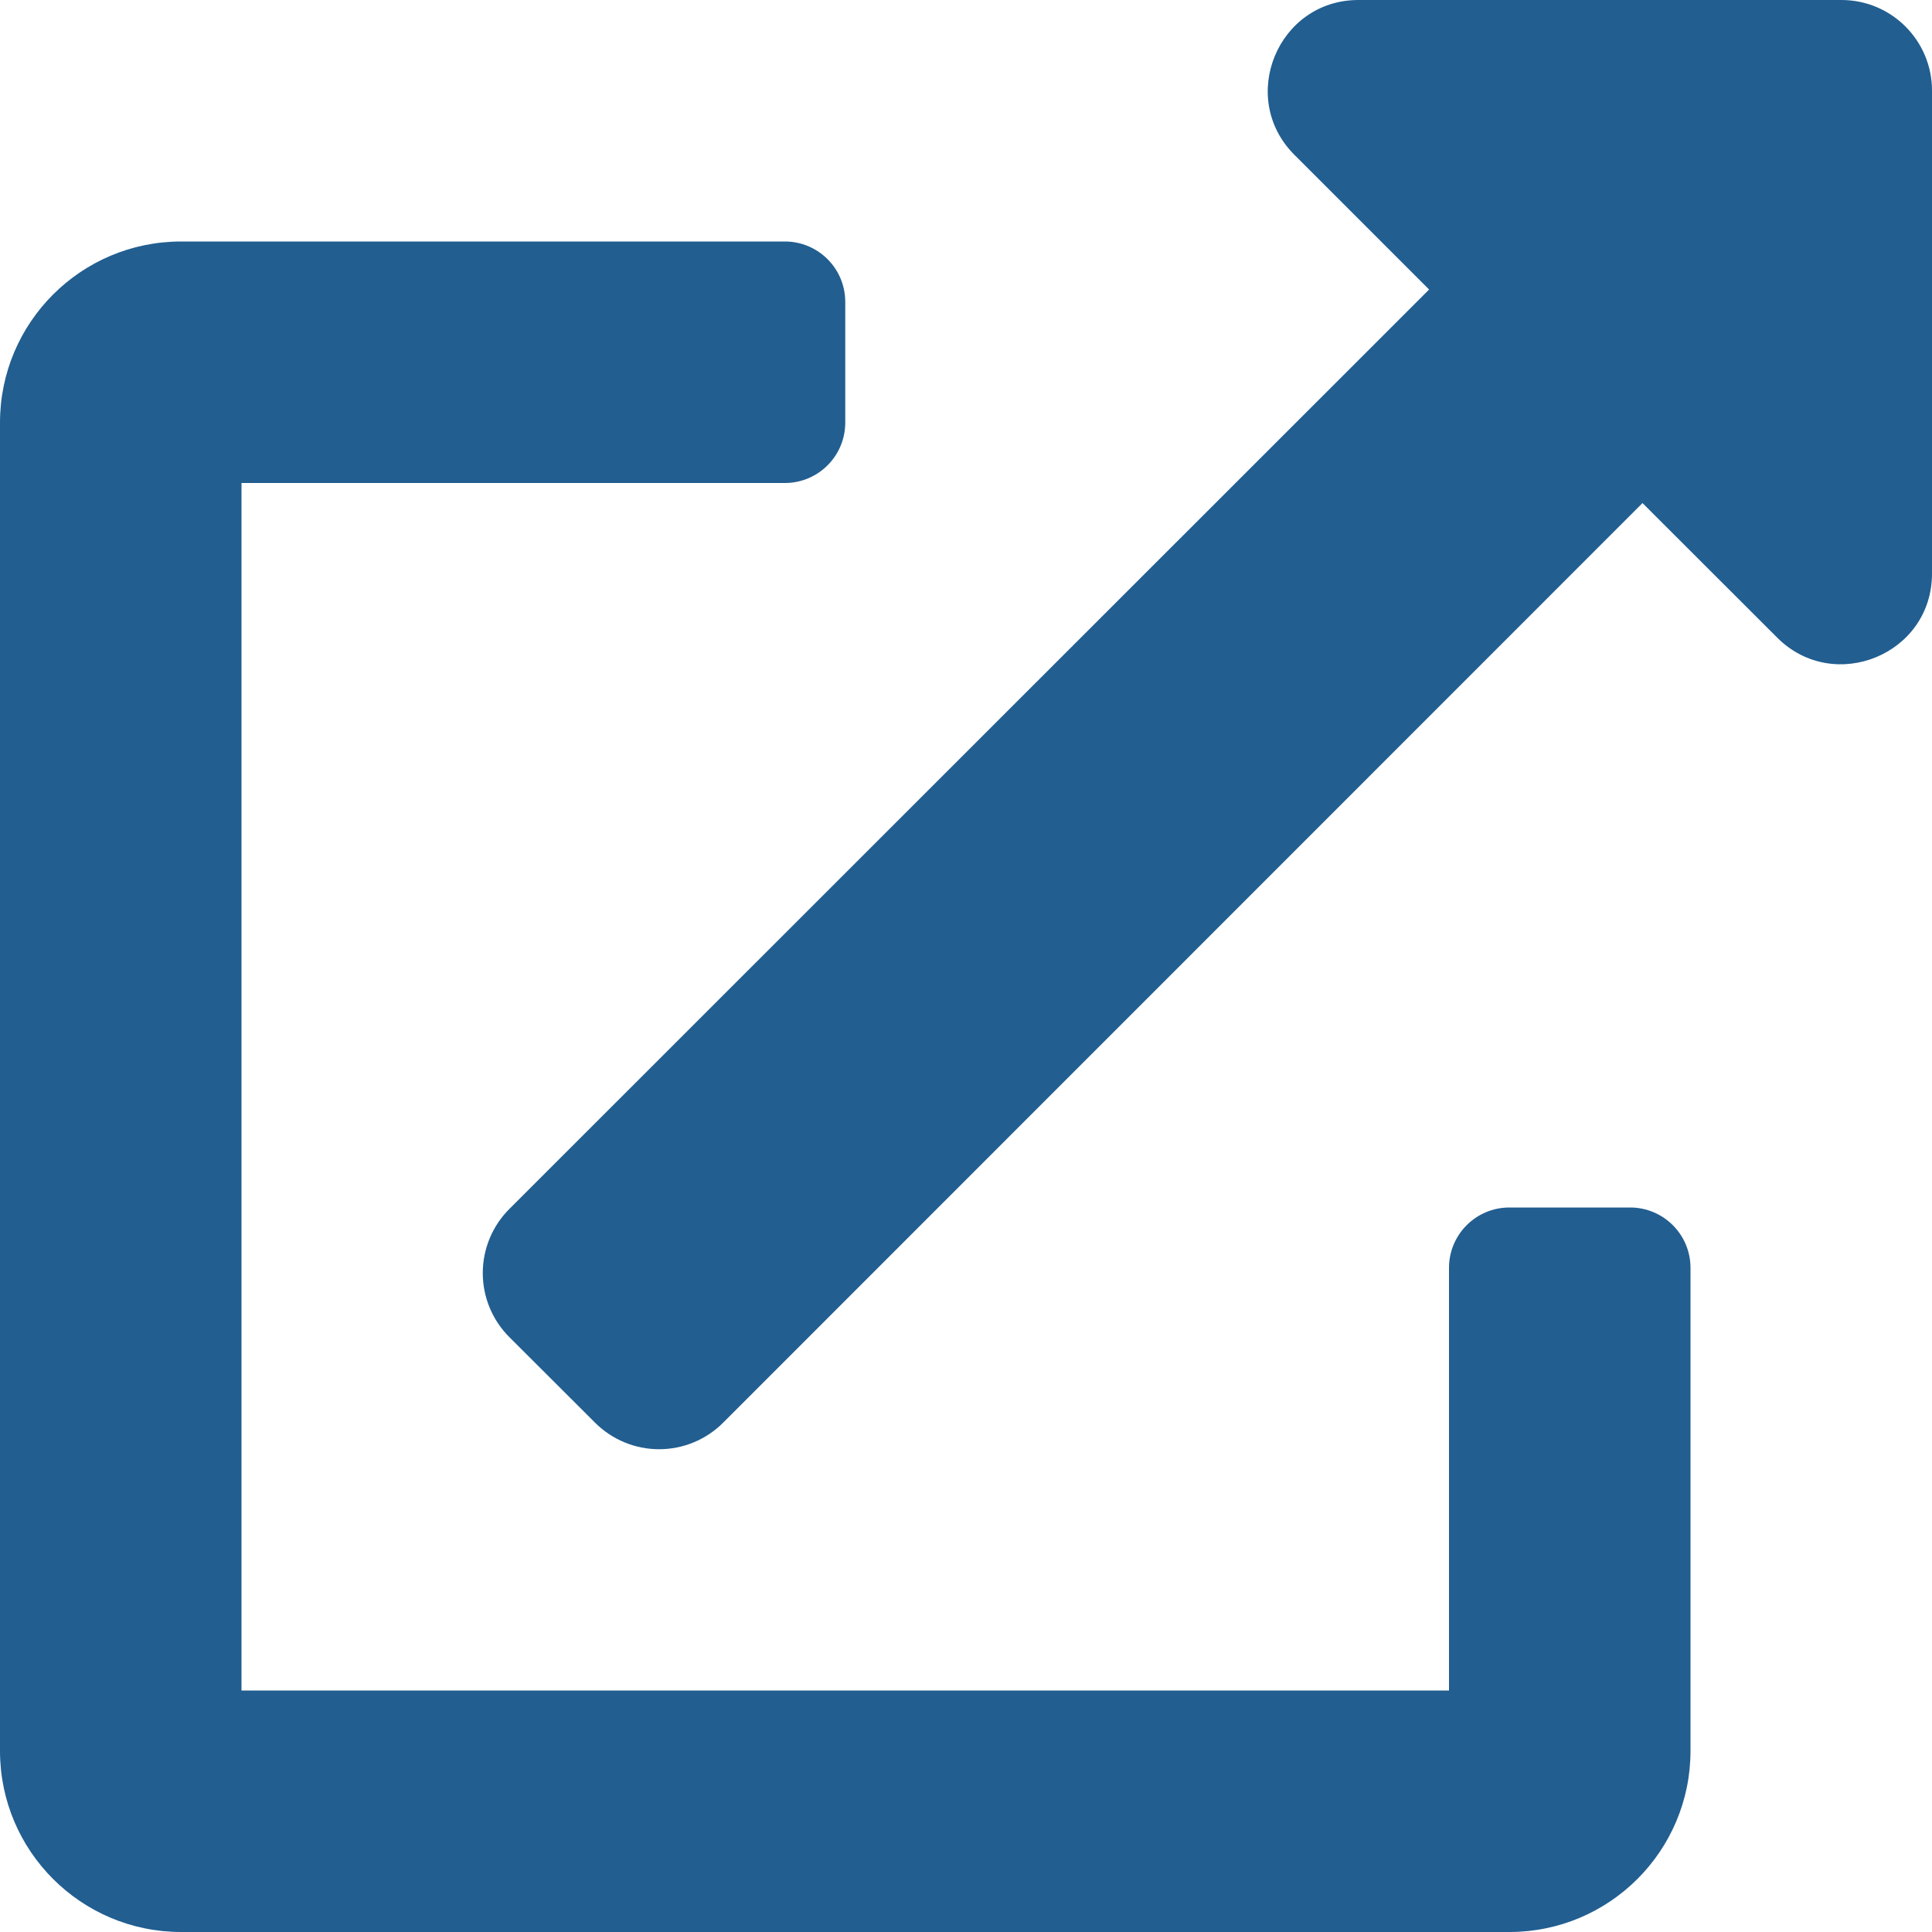
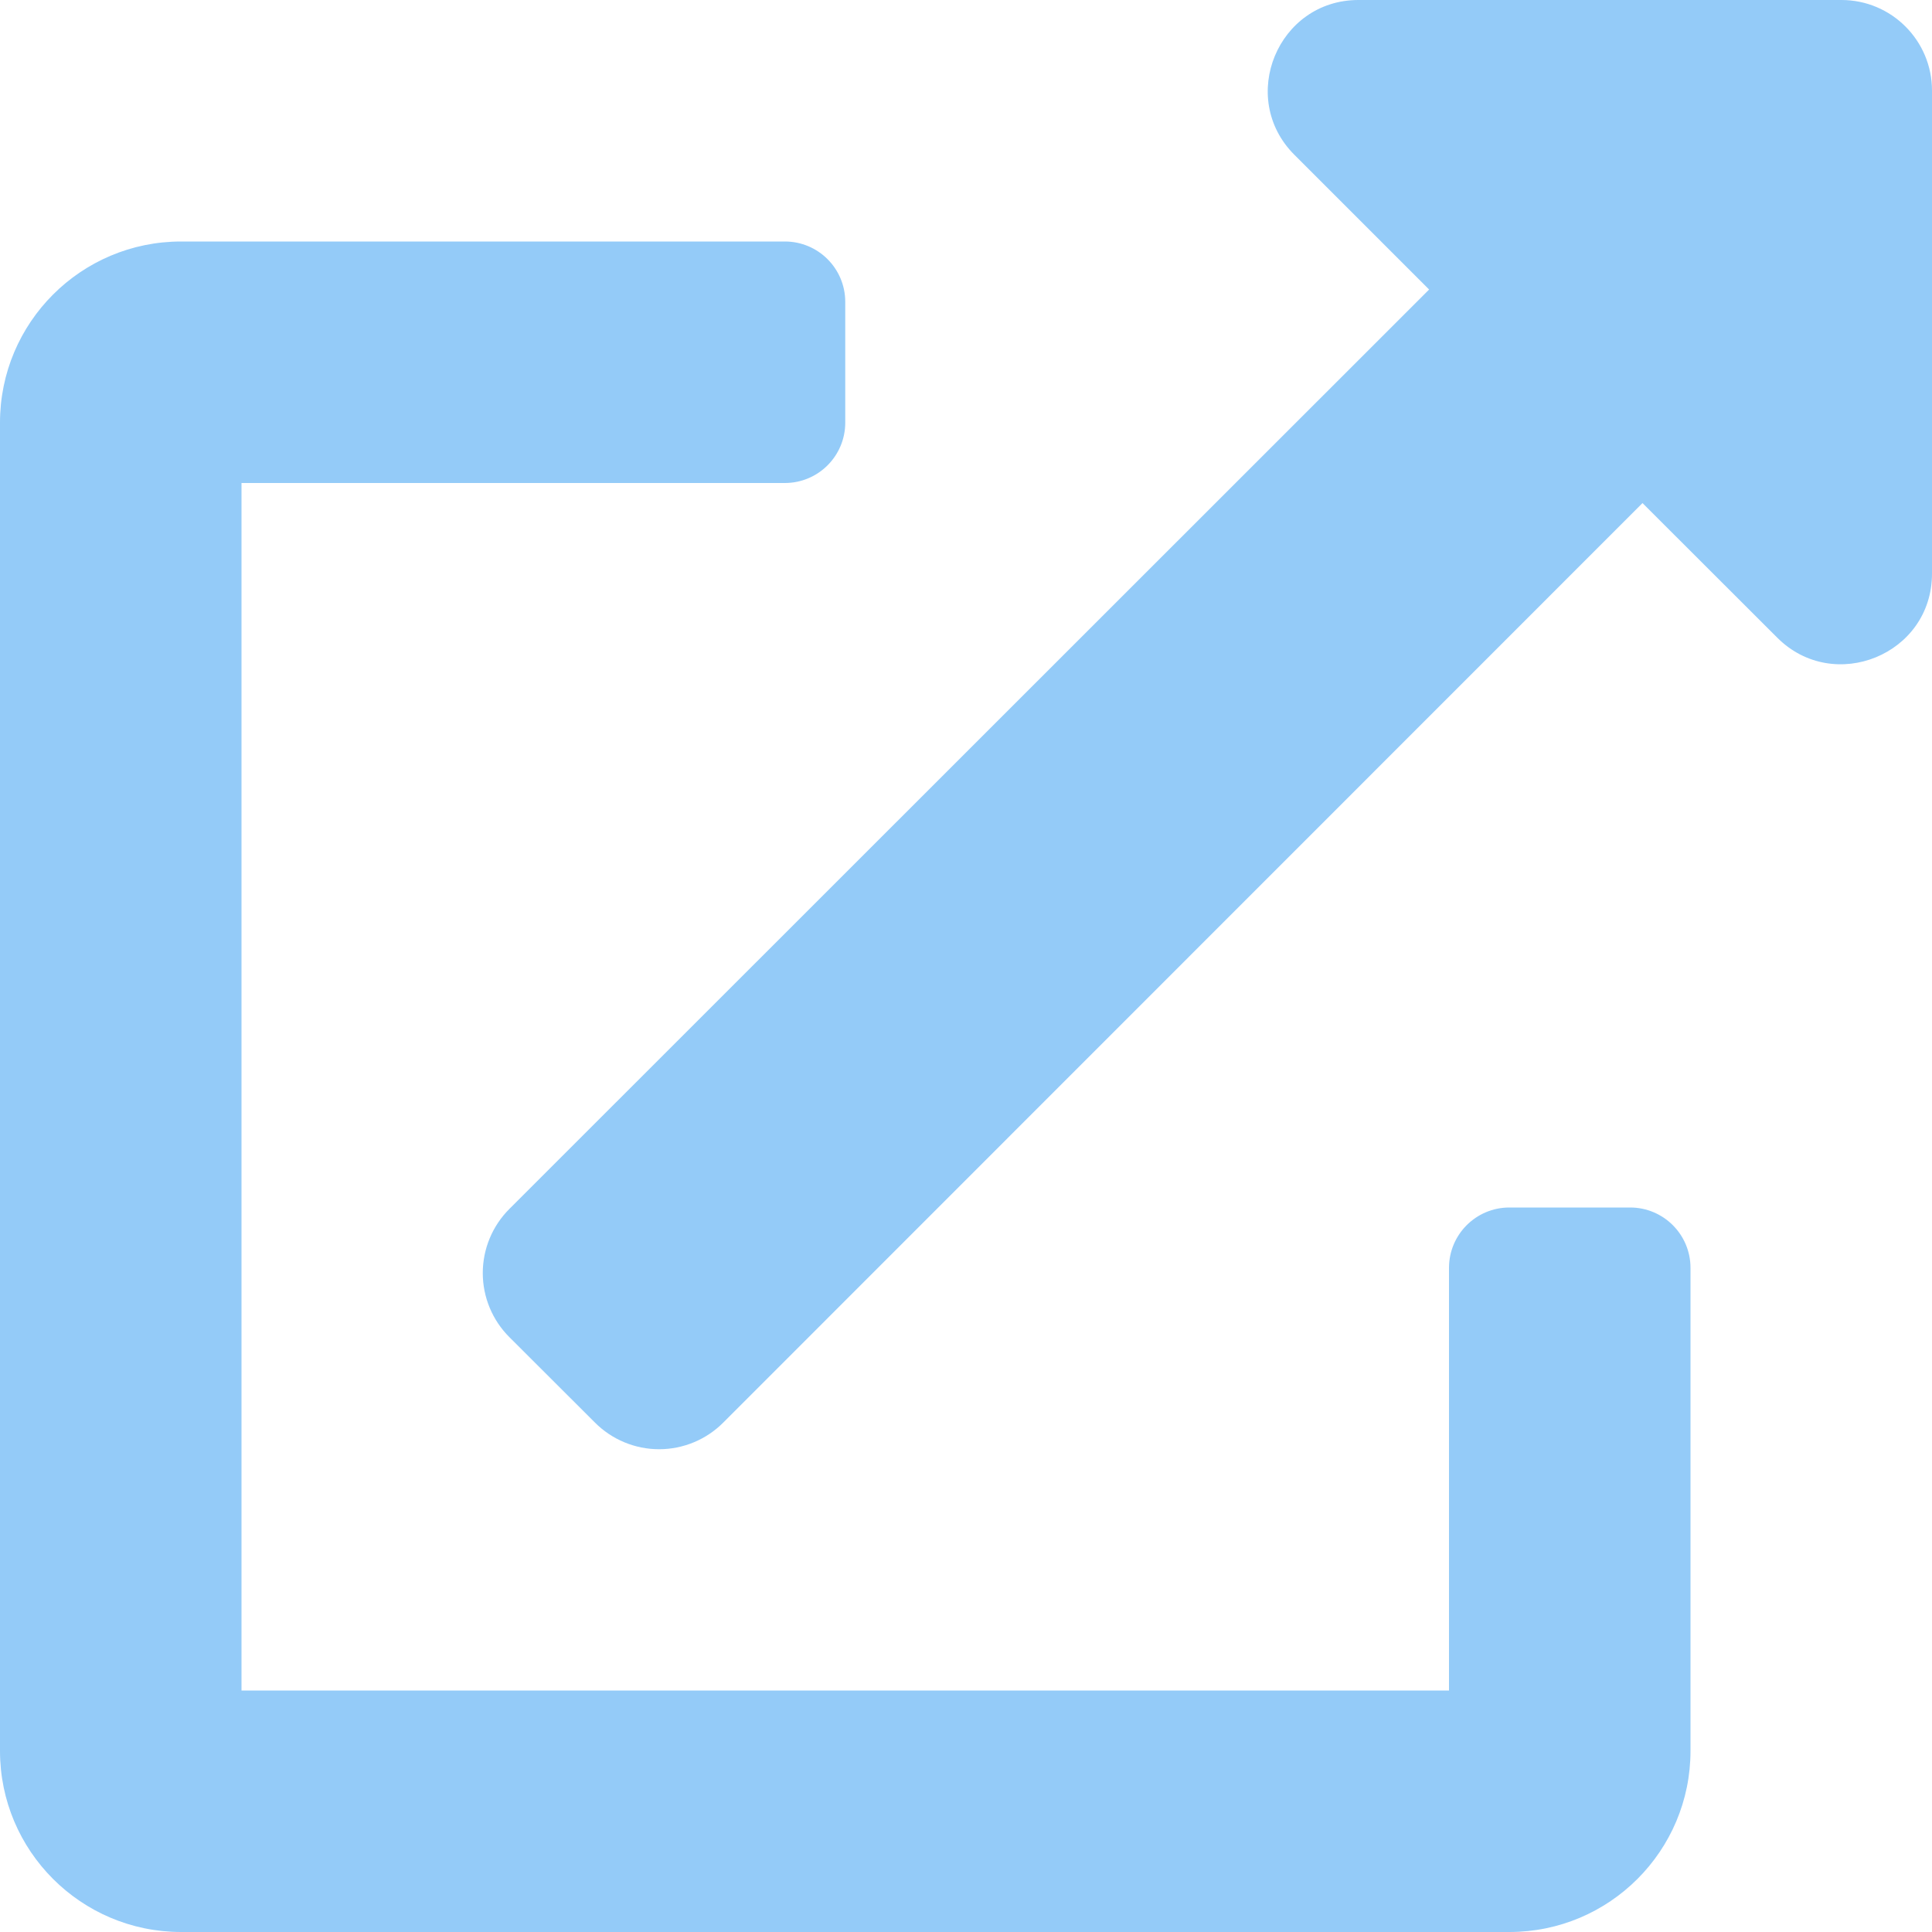
<svg xmlns="http://www.w3.org/2000/svg" aria-hidden="true" focusable="false" data-prefix="fas" data-icon="external-link-alt" class="svg-inline--fa fa-external-link-alt fa-w-16" role="img" viewBox="0 0 512 512">
-   <path fill="#225E90" d="M432,320H400a16,16,0,0,0-16,16V448H64V128H208a16,16,0,0,0,16-16V80a16,16,0,0,0-16-16H48A48,48,0,0,0,0,112V464a48,48,0,0,0,48,48H400a48,48,0,0,0,48-48V336A16,16,0,0,0,432,320ZM488,0h-128c-21.37,0-32.05,25.91-17,41l35.73,35.73L135,320.37a24,24,0,0,0,0,34L157.67,377a24,24,0,0,0,34,0L435.28,133.32,471,169c15,15,41,4.5,41-17V24A24,24,0,0,0,488,0Z" />
+   <path fill="#94cbf8" d="M432,320H400a16,16,0,0,0-16,16V448H64V128H208a16,16,0,0,0,16-16V80a16,16,0,0,0-16-16H48A48,48,0,0,0,0,112V464a48,48,0,0,0,48,48H400a48,48,0,0,0,48-48V336A16,16,0,0,0,432,320ZM488,0h-128c-21.37,0-32.05,25.91-17,41l35.73,35.73L135,320.37a24,24,0,0,0,0,34L157.67,377a24,24,0,0,0,34,0L435.28,133.32,471,169c15,15,41,4.5,41-17V24A24,24,0,0,0,488,0Z" />
</svg>
